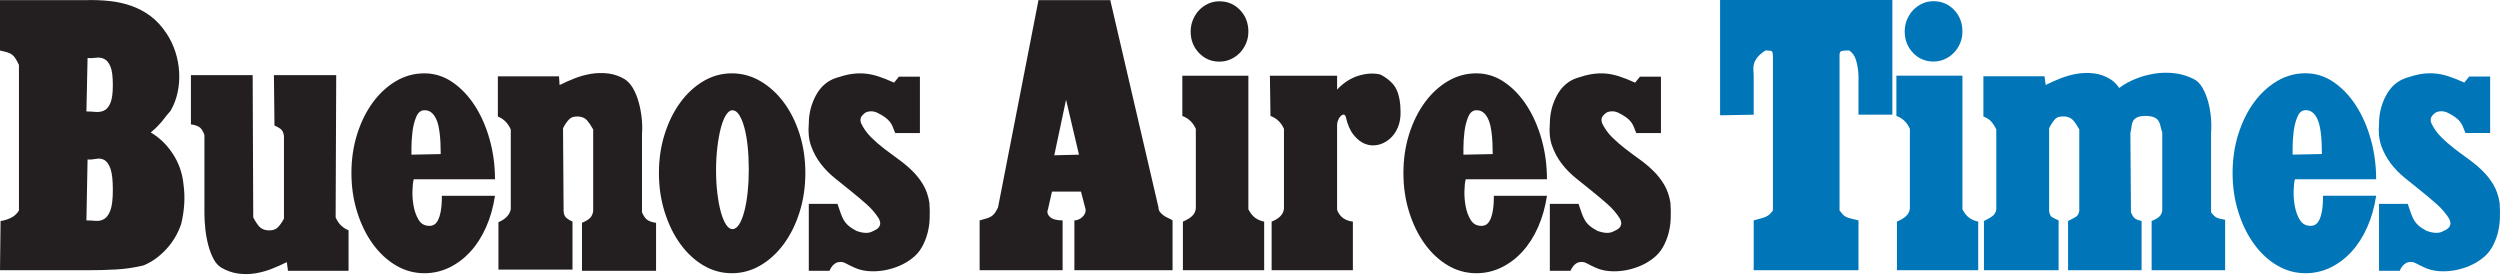
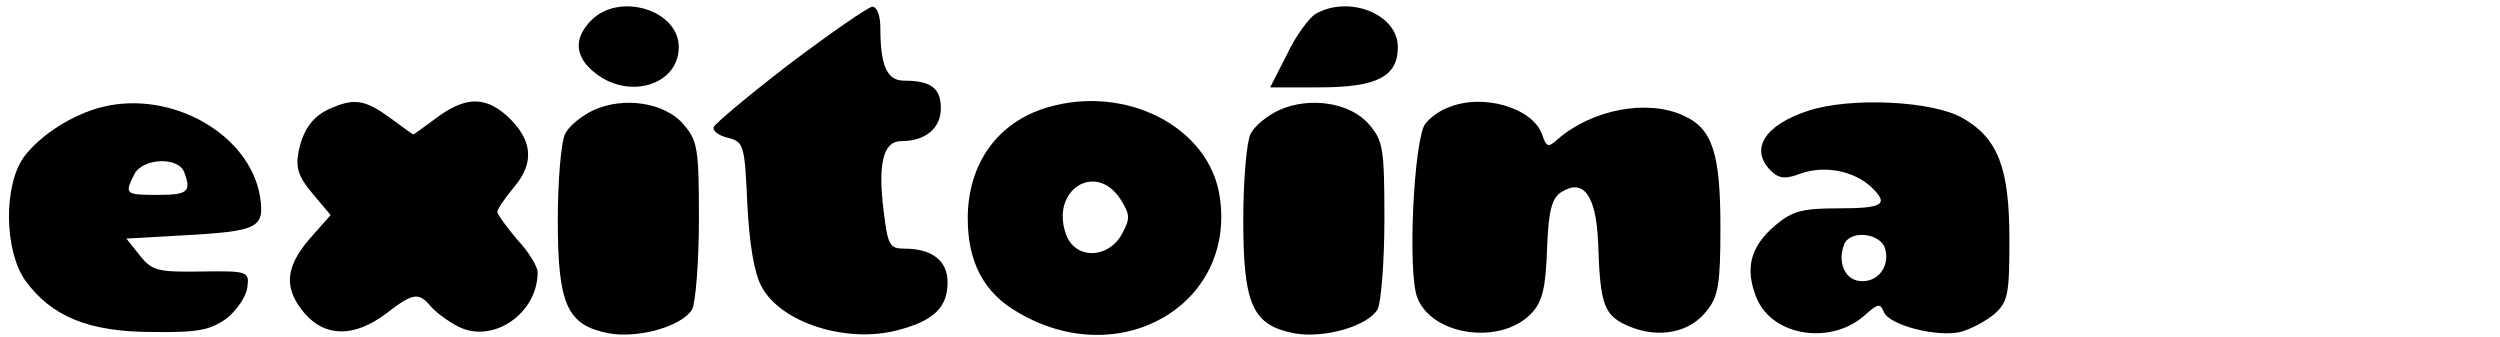
- <svg xmlns="http://www.w3.org/2000/svg" version="1.1" id="Capa_1" x="0px" y="0px" width="2264.91px" height="248.311px" viewBox="0 0 2264.91 248.311" enable-background="new 0 0 2264.91 248.311" xml:space="preserve">
-   <g>
-     <g>
-       <path fill="#0076B8" d="M2217.741,68.954c-4.336-1.358-8.499-2.178-12.482-2.447c-3.993-0.272-7.938-0.09-11.835,0.539    c-3.903,0.643-8.282,1.773-13.139,3.406c-7.974,2.539-14.138,7.797-18.472,15.776s-6.496,16.593-6.496,25.841    c-0.693,7.615,0,14.326,2.072,20.128c2.082,5.803,4.944,11.111,8.588,15.911c3.643,4.81,7.938,9.206,12.875,13.196    c4.943,3.99,9.843,7.932,14.697,11.832c4.854,3.9,9.537,7.848,14.051,11.826c4.504,3.996,8.233,8.351,11.182,13.064    c1.038,2.171,1.434,3.9,1.173,5.168s-0.784,2.312-1.562,3.128c-0.78,0.813-1.734,1.496-2.861,2.04    c-1.131,0.544-2.037,0.999-2.73,1.361c-3.471,1.813-8.237,1.63-14.309-0.548c-3.123-1.633-5.59-3.26-7.411-4.893    s-3.257-3.404-4.295-5.306c-1.044-1.905-1.95-3.987-2.731-6.257c-0.773-2.267-1.689-4.941-2.727-8.027h-26.012v60.659h18.726    c1.385-3.439,3.464-5.892,6.242-7.339c2.946-1.089,5.677-0.957,8.194,0.406c2.513,1.361,4.982,2.581,7.412,3.673    c4.162,1.995,8.622,3.164,13.396,3.535c4.772,0.359,9.495,0.132,14.177-0.679c4.684-0.816,9.188-2.133,13.529-3.948    c4.328-1.81,8.237-4.076,11.701-6.798c3.643-2.722,6.588-6.029,8.846-9.927c2.253-3.902,3.984-8.065,5.205-12.516    c1.205-4.441,1.904-9.068,2.081-13.872c0.171-4.8,0.081-9.564-0.261-14.284c-1.04-6.343-2.951-11.826-5.724-16.455    c-2.775-4.621-6.071-8.793-9.882-12.514c-3.819-3.709-7.938-7.154-12.361-10.336c-4.417-3.17-8.757-6.388-13-9.654    c-4.254-3.26-8.237-6.753-11.97-10.468c-3.733-3.721-6.721-7.938-8.973-12.651c-0.87-2.536-0.69-4.624,0.521-6.256    c1.211-1.633,2.686-2.896,4.424-3.808c3.287-1.085,6.498-0.906,9.621,0.542c2.949,1.454,5.291,2.817,7.028,4.08    c1.729,1.274,3.161,2.59,4.288,3.948c1.125,1.358,2.034,2.901,2.731,4.621c0.69,1.726,1.472,3.676,2.342,5.85h22.368V69.366    h-18.986l-4.423,5.437C2227.016,72.267,2222.073,70.317,2217.741,68.954 M2077.014,140.087v-6.257    c0-4.354,0.306-9.113,0.916-14.281c0.602-5.168,1.776-9.789,3.508-13.875c1.734-4.079,4.334-6.026,7.807-5.847    c4.51,0,8.021,2.904,10.533,8.703c2.512,5.805,3.774,16.142,3.774,31.009L2077.014,140.087z M2111.358,242.361    c7.106-3.442,13.48-8.252,19.115-14.416s10.362-13.558,14.176-22.171c3.813-8.61,6.505-18.085,8.066-28.421h-48.129    c0,5.802-0.346,10.516-1.034,14.146c-0.696,3.631-1.608,6.433-2.733,8.428c-1.131,1.998-2.432,3.313-3.903,3.945    c-1.472,0.637-2.987,0.864-4.549,0.682c-3.816-0.179-6.765-1.995-8.847-5.446c-2.082-3.439-3.553-7.429-4.424-11.963    c-0.864-4.534-1.256-9.113-1.166-13.739c0.086-4.624,0.475-8.294,1.166-11.013h73.619c0-12.517-1.606-24.524-4.815-36.045    c-3.212-11.515-7.669-21.71-13.393-30.602c-5.725-8.877-12.487-15.998-20.293-21.349c-7.803-5.347-16.297-8.027-25.491-8.027    c-9.193,0-17.773,2.36-25.75,7.077c-7.977,4.713-14.957,11.149-20.936,19.312c-5.991,8.156-10.713,17.727-14.177,28.697    c-3.479,10.97-5.21,22.712-5.21,35.226c0,12.507,1.731,24.303,5.21,35.357c3.464,11.063,8.186,20.72,14.177,28.972    c5.979,8.255,12.959,14.735,20.936,19.449s16.557,7.07,25.75,7.07C2096.7,247.529,2104.241,245.8,2111.358,242.361     M1916.135,75.073c-1.477-1.445-2.993-2.626-4.555-3.535c-4.507-2.719-9.273-4.391-14.302-5.031    c-5.034-0.634-10.103-0.542-15.218,0.269c-5.113,0.82-10.103,2.178-14.957,4.08c-4.854,1.908-9.457,3.948-13.787,6.125    l-1.044-7.893h-55.398v36.455c2.946,1.085,5.288,2.578,7.022,4.486c1.729,1.902,3.289,4.307,4.68,7.208v72.354    c-0.35,2.542-1.436,4.534-3.25,5.988c-1.818,1.447-4.466,2.991-7.932,4.618v44.611h67.628v-45.152    c-2.081-0.906-3.948-1.81-5.59-2.719c-1.653-0.906-2.647-2.811-2.997-5.715v-75.072c1.732-3.439,3.518-6.161,5.333-8.159    c1.818-1.992,4.896-2.812,9.238-2.447c3.122,0.359,5.546,1.543,7.286,3.535c1.731,1.992,3.55,4.713,5.458,8.159v73.984    c-0.523,2.545-1.52,4.262-2.991,5.168c-1.48,0.912-3.863,2.18-7.154,3.807v44.611h66.594v-44.611    c-2.602-0.542-4.555-1.262-5.855-2.171c-1.301-0.903-2.558-2.812-3.769-5.712l-0.521-71.813c0.521-2.174,0.861-4.166,1.035-5.985    c0.174-1.806,0.652-3.445,1.436-4.893c0.777-1.454,2.078-2.59,3.9-3.404c1.82-0.813,4.551-1.223,8.194-1.223    c3.29,0.183,5.761,0.679,7.408,1.499c1.651,0.816,2.862,1.902,3.643,3.266c0.786,1.357,1.347,2.898,1.696,4.621    c0.34,1.726,0.861,3.58,1.561,5.578v70.721c-0.35,2.542-1.346,4.489-2.99,5.85c-1.657,1.358-3.864,2.578-6.637,3.667v44.611h66.59    v-45.7c-3.469-0.538-5.981-1.175-7.543-1.902c-1.561-0.718-3.293-2.357-5.203-4.893V120.5c0.35-4.352,0.299-9.065-0.132-14.144    c-0.431-5.076-1.298-9.929-2.597-14.55c-1.301-4.627-3.041-8.796-5.203-12.517c-2.172-3.714-4.815-6.299-7.932-7.752    c-5.384-2.719-11.061-4.438-17.039-5.168c-5.984-0.724-11.969-0.628-17.947,0.275c-5.982,0.909-11.797,2.494-17.432,4.758    c-5.635,2.27-10.623,5.027-14.957,8.3C1918.867,78.063,1917.61,76.532,1916.135,75.073 M1741.463,3.263    c-3.113,1.457-5.847,3.397-8.186,5.85c-2.348,2.446-4.211,5.351-5.596,8.703c-1.391,3.359-2.082,6.933-2.082,10.743    c0,7.618,2.512,14.06,7.546,19.314c5.024,5.261,11.18,7.884,18.466,7.884c3.643,0,7.061-0.718,10.273-2.174    c3.209-1.444,5.984-3.4,8.326-5.847c2.342-2.447,4.199-5.3,5.596-8.566c1.382-3.263,2.082-6.801,2.082-10.611    c0-7.794-2.52-14.32-7.543-19.584c-5.037-5.258-11.279-7.884-18.734-7.884C1747.969,1.092,1744.588,1.815,1741.463,3.263     M1718.054,68.546v36.449c5.554,1.995,9.628,5.895,12.229,11.697v72.356c-0.35,2.539-1.436,4.717-3.251,6.529    c-1.818,1.813-4.642,3.529-8.452,5.168v44.061h73.613v-44.061c-2.952-0.55-5.59-1.639-7.935-3.266    c-2.345-1.633-4.466-4.259-6.37-7.89V68.546H1718.054z M1588.779,244.807h94.94v-45.152c-3.115-0.721-5.547-1.313-7.279-1.768    c-1.734-0.448-3.122-0.951-4.163-1.498c-1.04-0.542-1.95-1.221-2.733-2.037c-0.774-0.816-1.779-2.04-2.99-3.673V49.776    c0-1.989,0.609-3.17,1.824-3.532c1.208-0.362,3.463-0.547,6.762-0.547c3.287,1.998,5.545,5.396,6.766,10.202    c1.211,4.806,1.814,9.478,1.814,14.006v34.006h30.701V0h-156.075v104.455l30.434-0.544V69.904c0-2.177-0.089-4.259-0.26-6.253    c-0.18-1.995,0-3.945,0.521-5.85c0.521-1.902,1.562-3.849,3.122-5.847c1.562-1.995,3.984-4.08,7.286-6.257    c3.287,0,5.239,0.275,5.851,0.816c0.601,0.542,0.912,2.354,0.912,5.44v138.726c-1.218,1.633-2.303,2.856-3.254,3.673    c-0.957,0.816-2.037,1.496-3.254,2.037c-1.215,0.547-2.692,1.05-4.418,1.498c-1.738,0.455-3.903,1.047-6.506,1.768V244.807z" />
-       <path fill="#231F20" d="M1466.53,69.031c-4.339-1.361-8.503-2.184-12.489-2.453c-3.993-0.269-7.932-0.084-11.835,0.55    c-3.903,0.631-8.284,1.762-13.136,3.395c-7.979,2.54-14.135,7.791-18.465,15.771c-4.343,7.979-6.505,16.587-6.505,25.829    c-0.691,7.615,0,14.32,2.078,20.122c2.082,5.803,4.941,11.102,8.584,15.905c3.643,4.804,7.938,9.2,12.882,13.189    c4.935,3.987,9.836,7.926,14.693,11.826c4.848,3.896,9.531,7.845,14.045,11.828c4.51,3.984,8.236,8.336,11.186,13.049    c1.044,2.177,1.43,3.9,1.17,5.168c-0.261,1.268-0.781,2.312-1.562,3.123c-0.78,0.819-1.731,1.501-2.862,2.042    c-1.125,0.547-2.037,1.002-2.728,1.361c-3.473,1.813-8.237,1.627-14.308-0.544c-3.126-1.627-5.594-3.266-7.415-4.899    c-1.821-1.627-3.251-3.392-4.288-5.3c-1.041-1.902-1.957-3.983-2.737-6.25s-1.687-4.941-2.728-8.021H1404.1v60.636h18.726    c1.391-3.443,3.472-5.893,6.244-7.34c2.949-1.092,5.68-0.957,8.192,0.4c2.512,1.361,4.979,2.584,7.411,3.673    c4.163,1.995,8.631,3.164,13.404,3.535c4.759,0.359,9.49,0.132,14.168-0.679c4.689-0.816,9.196-2.133,13.53-3.945    c4.334-1.806,8.23-4.076,11.706-6.795c3.643-2.719,6.589-6.023,8.841-9.924c2.252-3.894,3.989-8.065,5.204-12.507    c1.211-4.441,1.902-9.068,2.082-13.872c0.17-4.8,0.084-9.556-0.261-14.272c-1.04-6.347-2.952-11.826-5.725-16.45    s-6.074-8.787-9.878-12.507c-3.822-3.715-7.938-7.16-12.358-10.331c-4.427-3.17-8.763-6.388-13.007-9.651    c-4.253-3.266-8.24-6.75-11.97-10.471c-3.729-3.708-6.72-7.926-8.972-12.642c-0.871-2.533-0.697-4.627,0.52-6.26    c1.218-1.627,2.692-2.892,4.424-3.798c3.293-1.089,6.505-0.906,9.627,0.538c2.943,1.454,5.285,2.812,7.017,4.083    c1.731,1.265,3.167,2.581,4.298,3.939c1.125,1.358,2.037,2.901,2.728,4.621c0.694,1.726,1.472,3.676,2.342,5.85h22.368V69.438    h-18.985l-4.423,5.431C1475.804,72.336,1470.858,70.389,1466.53,69.031 M1325.806,140.128v-6.25c0-4.352,0.303-9.11,0.906-14.275    c0.604-5.168,1.776-9.789,3.518-13.869c1.731-4.08,4.33-6.023,7.797-5.844c4.514,0,8.021,2.898,10.537,8.697    c2.509,5.809,3.773,16.139,3.773,30.997L1325.806,140.128z M1360.135,242.364c7.114-3.445,13.485-8.246,19.12-14.41    c5.635-6.158,10.363-13.551,14.176-22.162c3.813-8.611,6.506-18.08,8.066-28.41h-48.119c0,5.799-0.35,10.516-1.041,14.141    c-0.699,3.625-1.605,6.43-2.736,8.422c-1.127,1.998-2.426,3.314-3.894,3.945c-1.48,0.637-2.997,0.861-4.559,0.682    c-3.813-0.18-6.762-1.995-8.838-5.44c-2.081-3.439-3.562-7.429-4.426-11.963c-0.868-4.528-1.263-9.11-1.173-13.731    c0.09-4.627,0.476-8.293,1.173-11.009h73.612c0-12.514-1.605-24.513-4.809-36.033c-3.213-11.509-7.681-21.701-13.396-30.584    c-5.725-8.883-12.489-15.995-20.295-21.343c-7.801-5.348-16.295-8.021-25.491-8.021c-9.188,0-17.774,2.357-25.751,7.064    c-7.977,4.72-14.951,11.15-20.941,19.309c-5.976,8.156-10.704,17.721-14.177,28.685c-3.463,10.967-5.194,22.703-5.194,35.211    c0,12.504,1.731,24.294,5.194,35.348c3.473,11.054,8.201,20.708,14.177,28.954c5.99,8.249,12.965,14.732,20.941,19.44    c7.977,4.714,16.563,7.07,25.751,7.07C1345.483,247.529,1353.029,245.806,1360.135,242.364 M1150.485,68.622l0.521,36.431    c5.545,1.998,9.627,5.898,12.224,11.694v72.324c-0.515,5.076-4.247,8.973-11.183,11.694v44.043h73.612v-44.043    c-3.296-0.365-6.157-1.36-8.58-2.994c-2.432-1.63-4.343-4.163-5.725-7.608v-76.948c0-1.454,0.302-2.904,0.912-4.352    c0.604-1.454,1.334-2.629,2.21-3.541c0.861-0.9,1.732-1.4,2.603-1.489c0.861-0.093,1.562,0.499,2.078,1.771    c1.564,7.064,3.942,12.597,7.154,16.581c3.203,3.986,6.676,6.711,10.402,8.159c3.729,1.454,7.542,1.765,11.445,0.951    c3.903-0.816,7.456-2.584,10.669-5.303c3.203-2.719,5.724-6.209,7.542-10.465c1.815-4.265,2.642-9.113,2.471-14.55    c0-7.791-1.175-14.317-3.509-19.578c-2.348-5.255-7.249-9.873-14.705-13.868c-5.893-1.448-12.395-1.131-19.506,0.957    c-7.115,2.087-13.701,6.299-19.767,12.642V68.622H1150.485z M1094.56,3.365c-3.117,1.454-5.854,3.397-8.189,5.844    c-2.345,2.446-4.208,5.348-5.599,8.703c-1.385,3.353-2.079,6.933-2.079,10.743c0,7.611,2.512,14.044,7.546,19.303    c5.028,5.258,11.183,7.884,18.465,7.884c3.643,0,7.064-0.724,10.276-2.171c3.203-1.454,5.981-3.404,8.326-5.85    c2.342-2.447,4.199-5.306,5.59-8.566c1.385-3.26,2.082-6.795,2.082-10.599c0-7.794-2.513-14.32-7.546-19.578    c-5.03-5.258-11.275-7.89-18.729-7.89C1101.065,1.188,1097.685,1.917,1094.56,3.365 M1071.151,68.622v36.431    c5.548,1.998,9.621,5.898,12.223,11.694v72.324c-0.347,2.542-1.426,4.716-3.248,6.526c-1.822,1.813-4.645,3.535-8.458,5.168    v44.043h73.616v-44.043c-2.949-0.544-5.593-1.633-7.932-3.263c-2.345-1.633-4.471-4.256-6.373-7.887V68.622H1071.151z     M940.832,0.105l-36.673,187.877c-1.044,2.18-2.04,3.903-2.997,5.168c-0.951,1.268-2.04,2.27-3.248,2.991    c-1.217,0.73-2.602,1.316-4.163,1.765c-1.561,0.455-3.643,1.05-6.242,1.768v45.134h75.174v-45.134    c-5.378,0-9.194-1.038-11.446-3.123c-2.258-2.084-2.859-4.396-1.821-6.936l3.643-16.043h26.271l4.163,16.043    c0.174,1.268,0,2.494-0.523,3.67c-0.517,1.181-1.298,2.27-2.335,3.266c-1.044,0.996-2.216,1.762-3.517,2.312    c-1.298,0.542-2.558,0.811-3.769,0.811v45.134h88.959v-45.134c-1.038-0.718-2.297-1.4-3.771-2.037    c-1.475-0.637-2.862-1.406-4.16-2.309c-1.301-0.909-2.432-1.95-3.383-3.128c-0.957-1.178-1.43-2.584-1.43-4.217L1005.864,0.105    H940.832z M977.508,140.128l-22.368,0.545l10.662-50.303L977.508,140.128z M795.167,69.031c-4.337-1.361-8.5-2.184-12.48-2.453    c-3.993-0.269-7.935-0.084-11.841,0.55c-3.9,0.631-8.278,1.762-13.133,3.395c-7.977,2.54-14.135,7.791-18.468,15.771    s-6.502,16.587-6.502,25.829c-0.69,7.615,0,14.32,2.082,20.122c2.079,5.803,4.941,11.102,8.584,15.905    c3.637,4.804,7.932,9.2,12.872,13.189c4.944,3.987,9.84,7.926,14.703,11.826c4.848,3.896,9.528,7.845,14.039,11.828    c4.507,3.984,8.236,8.336,11.188,13.049c1.038,2.177,1.427,3.9,1.169,5.168c-0.26,1.268-0.78,2.312-1.561,3.123    c-0.781,0.819-1.735,1.501-2.862,2.042c-1.131,0.547-2.037,1.002-2.728,1.361c-3.472,1.813-8.243,1.627-14.311-0.544    c-3.119-1.627-5.59-3.266-7.408-4.899c-1.824-1.627-3.251-3.392-4.295-5.3c-1.038-1.902-1.95-3.983-2.73-6.25    s-1.689-4.941-2.733-8.021h-26.009v60.636h18.729c1.388-3.443,3.469-5.893,6.242-7.34c2.946-1.092,5.68-0.957,8.192,0.4    c2.512,1.361,4.983,2.584,7.415,3.673c4.16,1.995,8.628,3.164,13.396,3.535c4.768,0.359,9.496,0.132,14.177-0.679    c4.681-0.816,9.193-2.133,13.527-3.945c4.333-1.806,8.233-4.076,11.709-6.795c3.637-2.719,6.586-6.023,8.841-9.924    c2.252-3.894,3.99-8.065,5.198-12.507c1.214-4.441,1.908-9.068,2.081-13.872c0.174-4.8,0.09-9.556-0.257-14.272    c-1.041-6.347-2.952-11.826-5.722-16.45c-2.775-4.624-6.074-8.787-9.888-12.507c-3.819-3.715-7.935-7.16-12.352-10.331    c-4.424-3.17-8.76-6.388-13.01-9.651c-4.25-3.266-8.237-6.75-11.963-10.471c-3.729-3.708-6.727-7.926-8.976-12.642    c-0.867-2.533-0.693-4.627,0.523-6.26c1.208-1.627,2.683-2.892,4.418-3.798c3.295-1.089,6.508-0.906,9.627,0.538    c2.949,1.454,5.285,2.812,7.022,4.083c1.731,1.265,3.161,2.581,4.292,3.939c1.125,1.358,2.04,2.901,2.733,4.621    c0.688,1.726,1.469,3.676,2.339,5.85h22.371V69.438h-18.988l-4.424,5.431C804.442,72.336,799.504,70.389,795.167,69.031     M669.667,104.102c1.818,2.814,3.379,6.622,4.684,11.425c1.298,4.803,2.297,10.465,2.988,16.988    c0.691,6.532,1.038,13.506,1.038,20.936c0,7.256-0.347,14.141-1.038,20.669c-0.691,6.523-1.689,12.277-2.988,17.263    c-1.304,4.989-2.865,8.934-4.684,11.829c-1.825,2.901-3.861,4.354-6.113,4.354c-2.082,0-4.035-1.412-5.853-4.223    c-1.818-2.805-3.38-6.612-4.681-11.419c-1.301-4.797-2.345-10.42-3.125-16.853c-0.781-6.433-1.17-13.279-1.17-20.529    c0-7.429,0.389-14.455,1.17-21.076c0.78-6.613,1.824-12.409,3.125-17.397c1.301-4.989,2.862-8.928,4.681-11.826    c1.818-2.898,3.771-4.352,5.853-4.352C665.806,99.89,667.842,101.296,669.667,104.102 M637.28,73.511    c-7.979,4.72-14.958,11.15-20.939,19.309c-5.982,8.156-10.708,17.721-14.176,28.685c-3.473,10.967-5.204,22.703-5.204,35.211    c0,12.504,1.731,24.294,5.204,35.348c3.469,11.054,8.194,20.708,14.176,28.954c5.981,8.249,12.959,14.732,20.939,19.44    c7.976,4.714,16.56,7.07,25.754,7.07c9.188,0,17.816-2.356,25.882-7.07c8.063-4.708,15.128-11.191,21.199-19.44    c6.065-8.246,10.836-17.9,14.308-28.954c3.463-11.054,5.198-22.844,5.198-35.348c0-12.508-1.734-24.244-5.198-35.211    c-3.472-10.964-8.243-20.529-14.308-28.685c-6.071-8.159-13.136-14.589-21.199-19.309c-8.066-4.708-16.694-7.064-25.882-7.064    C653.839,66.447,645.256,68.804,637.28,73.511 M451.042,69.16v36.443c5.198,1.992,9.104,5.889,11.703,11.688v72.324    c-1.041,5.072-4.773,8.973-11.186,11.691v42.96h67.11v-43.502c-2.081-0.909-3.902-1.992-5.461-3.263    c-1.561-1.271-2.429-3.355-2.605-6.26l-0.517-75.04c1.731-3.439,3.595-6.161,5.596-8.156c1.989-1.995,4.977-2.809,8.972-2.443    c3.123,0.362,5.548,1.537,7.28,3.529c1.731,2.001,3.556,4.713,5.467,8.159v73.951c-0.356,2.545-1.262,4.582-2.734,6.119    c-1.475,1.543-3.948,3.039-7.414,4.492v43.505h67.111v-43.505c-2.949-0.365-5.422-1.13-7.415-2.309    c-1.995-1.185-3.771-3.583-5.332-7.211v-71.238c0.35-4.349,0.263-9.011-0.258-14c-0.52-4.986-1.436-9.834-2.733-14.544    c-1.301-4.713-3.039-8.927-5.201-12.645c-2.171-3.715-4.729-6.478-7.677-8.296c-4.681-2.719-9.583-4.391-14.694-5.031    c-5.117-0.631-10.234-0.541-15.349,0.269c-5.111,0.823-10.1,2.184-14.954,4.085c-4.86,1.905-9.454,3.936-13.785,6.119    l-0.526-7.893H451.042z M372.745,140.128v-6.25c0-4.352,0.299-9.11,0.909-14.275c0.607-5.168,1.773-9.789,3.511-13.869    c1.731-4.08,4.331-6.023,7.806-5.844c4.504,0,8.016,2.898,10.534,8.697c2.512,5.809,3.771,16.139,3.771,30.997L372.745,140.128z     M407.08,242.364c7.109-3.445,13.479-8.246,19.12-14.41c5.632-6.158,10.36-13.551,14.177-22.162    c3.81-8.611,6.502-18.08,8.063-28.41H400.32c0,5.799-0.356,10.516-1.043,14.141c-0.697,3.625-1.604,6.43-2.731,8.422    c-1.13,1.998-2.435,3.314-3.906,3.945c-1.472,0.637-2.988,0.861-4.549,0.682c-3.813-0.18-6.762-1.995-8.844-5.44    c-2.082-3.439-3.556-7.429-4.42-11.963c-0.873-4.528-1.262-9.11-1.172-13.731c0.083-4.627,0.476-8.293,1.172-11.009h73.613    c0-12.514-1.606-24.513-4.815-36.033c-3.209-11.509-7.672-21.701-13.396-30.584c-5.718-8.883-12.484-15.995-20.287-21.343    c-7.803-5.348-16.303-8.021-25.491-8.021c-9.197,0-17.777,2.357-25.751,7.064c-7.982,4.72-14.96,11.15-20.942,19.309    c-5.987,8.156-10.713,17.721-14.176,28.685c-3.475,10.967-5.204,22.703-5.204,35.211c0,12.504,1.729,24.294,5.204,35.348    c3.463,11.054,8.189,20.708,14.176,28.954c5.982,8.249,12.959,14.732,20.942,19.44c7.974,4.714,16.554,7.07,25.751,7.07    C392.421,247.529,399.964,245.806,407.08,242.364 M315.782,245.358v-36.713c-5.38-2.171-9.28-6.068-11.706-11.691l0.521-128.874    h-56.445l0.518,45.672c1.908,0.727,3.727,1.726,5.464,2.994c1.731,1.274,2.772,3.445,3.125,6.526v74.771    c-1.914,3.631-3.906,6.388-5.988,8.291c-2.081,1.908-5.117,2.68-9.101,2.312c-3.126-0.358-5.554-1.492-7.286-3.395    c-1.737-1.908-3.556-4.666-5.461-8.296L228.905,68.08h-55.928v44.587c2.77,0.368,5.159,1.085,7.154,2.177    c1.992,1.089,3.682,3.535,5.069,7.34v71.241c0,4.166,0.263,8.742,0.781,13.728c0.521,4.989,1.388,9.837,2.602,14.541    c1.212,4.72,2.817,8.979,4.813,12.783c1.989,3.811,4.462,6.525,7.414,8.159c4.684,2.722,9.628,4.438,14.826,5.165    c5.201,0.721,10.36,0.679,15.477-0.135c5.114-0.816,10.104-2.178,14.957-4.08c4.854-1.901,9.451-3.941,13.788-6.119l1.038,7.891    H315.782z M100.013,93.364c-1.478,3.446-3.383,5.709-5.722,6.795c-2.342,1.088-4.944,1.495-7.806,1.226    c-2.859-0.275-5.59-0.41-8.192-0.41l1.041-48.397c2.426,0.183,4.985,0.09,7.671-0.272c2.689-0.359,5.159,0,7.415,1.088    c2.252,1.086,4.115,3.356,5.593,6.795c1.471,3.445,2.213,9.068,2.213,16.862C102.226,84.485,101.484,89.922,100.013,93.364     M100.013,190.566c-1.478,3.9-3.383,6.526-5.722,7.887c-2.342,1.361-4.944,1.902-7.806,1.63c-2.859-0.269-5.59-0.41-8.192-0.41    l1.041-55.195c2.426,0.185,4.985,0,7.671-0.542c2.689-0.547,5.159-0.225,7.415,0.951c2.252,1.181,4.115,3.766,5.593,7.752    c1.471,3.984,2.213,10.423,2.213,19.3C102.226,180.463,101.484,186.666,100.013,190.566 M0,0.105v45.673    c2.599,0.547,4.812,1.091,6.63,1.636c1.822,0.544,3.335,1.316,4.556,2.312c1.205,0.996,2.249,2.222,3.116,3.669    c0.867,1.454,1.824,3.26,2.862,5.438V190.7c-1.911,3.086-4.418,5.348-7.543,6.801c-3.119,1.454-6.155,2.354-9.104,2.719L0,244.807    h80.375c8.323,0,16.604-0.222,24.841-0.676c8.231-0.455,16.521-1.675,24.839-3.673c7.456-3.081,14.263-7.926,20.418-14.547    c6.155-6.61,10.71-14.272,13.659-22.976c1.388-5.614,2.297-11.464,2.734-17.532c0.428-6.078,0.212-12.28-0.655-18.627    c-1.035-10.154-4.289-19.351-9.75-27.599s-12.095-14.637-19.901-19.171c2.602-2.171,4.594-3.983,5.982-5.431    c1.388-1.454,2.602-2.764,3.643-3.948c1.041-1.179,2.12-2.536,3.251-4.074c1.127-1.54,2.817-3.583,5.072-6.119    c2.946-5.075,5.072-10.605,6.374-16.587c1.298-5.985,1.777-12.101,1.433-18.358c-0.35-6.25-1.474-12.37-3.382-18.352    c-1.911-5.981-4.6-11.592-8.066-16.856c-4.337-6.526-9.191-11.781-14.568-15.768c-5.371-3.99-11.18-7.07-17.424-9.242    c-6.242-2.183-12.795-3.625-19.638-4.354C92.38,0.195,85.403-0.075,78.293,0.105H0z" />
-     </g>
+ <svg xmlns="http://www.w3.org/2000/svg" version="1.0" width="372pt" height="50pt" viewBox="0 0 372 50" preserveAspectRatio="xMidYMid meet">
+   <g transform="translate(0,50) scale(0.1,-0.1)" fill="#000000" stroke="none">
+     <path d="M880 470 c-27 -27 -25 -55 6 -79 51 -40 124 -17 124 39 0 55 -88 82 -130 40z" />
+     <path d="M1175 405 c-60 -46 -111 -89 -113 -94 -2 -6 8 -13 21 -16 24 -6 25 -11 29 -98 3 -59 10 -103 21 -123 28 -54 127 -86 204 -65 53 14 73 34 73 71 0 32 -23 50 -64 50 -22 0 -25 5 -31 55 -9 71 -1 105 26 105 36 0 59 19 59 49 0 30 -15 41 -55 41 -25 0 -35 22 -35 78 0 19 -5 32 -12 32 -7 -1 -62 -39 -123 -85z" />
+     <path d="M1957 479 c-9 -6 -29 -32 -42 -60 l-25 -49 73 0 c86 0 117 16 117 60 0 49 -73 78 -123 49z" />
+     <path d="M153 341 c-45 -11 -93 -42 -117 -74 -31 -42 -30 -140 2 -185 39 -53 94 -76 189 -76 68 -1 86 3 110 20 15 12 29 32 31 46 3 24 2 25 -68 24 -65 -1 -74 1 -92 24 l-20 25 88 5 c108 6 118 11 111 57 -15 93 -131 159 -234 134z m121 -97 c11 -29 6 -34 -39 -34 -49 0 -50 1 -35 31 13 24 65 26 74 3z" />
+     <path d="M495 340 c-28 -11 -44 -31 -51 -67 -4 -23 0 -36 21 -61 l27 -32 -31 -35 c-37 -43 -39 -74 -8 -111 31 -36 74 -36 121 -1 40 31 49 33 67 11 7 -8 25 -22 41 -30 51 -26 118 19 118 81 0 8 -13 30 -30 48 -16 19 -30 38 -30 42 0 4 12 21 26 38 30 36 26 70 -12 105 -33 29 -62 28 -104 -3 -19 -14 -34 -25 -35 -25 -1 0 -16 11 -35 25 -36 26 -52 29 -85 15z" />
+     <path d="M883 336 c-17 -8 -36 -23 -42 -35 -6 -11 -11 -69 -11 -129 0 -126 14 -156 76 -168 45 -8 110 11 124 36 5 10 10 70 10 134 0 105 -2 117 -23 141 -27 32 -88 42 -134 21z" />
+     <path d="M1558 340 c-74 -22 -118 -84 -118 -165 0 -65 24 -111 75 -140 151 -89 324 11 300 172 -15 104 -140 168 -257 133z m109 -136 c15 -24 15 -29 2 -53 -21 -37 -70 -37 -83 1 -23 65 44 108 81 52z" />
+     <path d="M1903 336 c-17 -8 -36 -23 -42 -35 -6 -11 -11 -69 -11 -129 0 -126 14 -156 76 -168 45 -8 110 11 124 36 5 10 10 70 10 134 0 105 -2 117 -23 141 -27 32 -88 42 -134 21z" />
+     <path d="M2155 340 c-12 -4 -27 -15 -34 -24 -17 -21 -27 -221 -12 -259 22 -57 125 -71 170 -23 16 17 21 37 23 95 2 57 7 76 21 85 33 21 52 -4 55 -75 3 -95 9 -109 47 -125 44 -18 90 -9 115 24 17 21 20 40 20 124 0 110 -12 147 -55 166 -54 25 -136 9 -187 -35 -14 -13 -17 -12 -23 6 -13 40 -88 63 -140 41z" />
+     <path d="M2690 335 c-64 -21 -87 -57 -55 -89 12 -12 22 -13 45 -4 35 12 77 4 103 -19 29 -27 20 -33 -47 -33 -54 0 -69 -4 -94 -25 -38 -32 -46 -65 -28 -109 24 -57 112 -70 162 -24 18 16 22 17 27 4 8 -20 79 -38 114 -30 15 4 38 16 51 27 20 18 22 30 22 111 0 106 -17 150 -69 180 -44 26 -168 32 -231 11z m115 -205 c8 -27 -12 -52 -39 -48 -21 3 -32 28 -22 54 8 22 54 18 61 -6z" />
  </g>
</svg>
